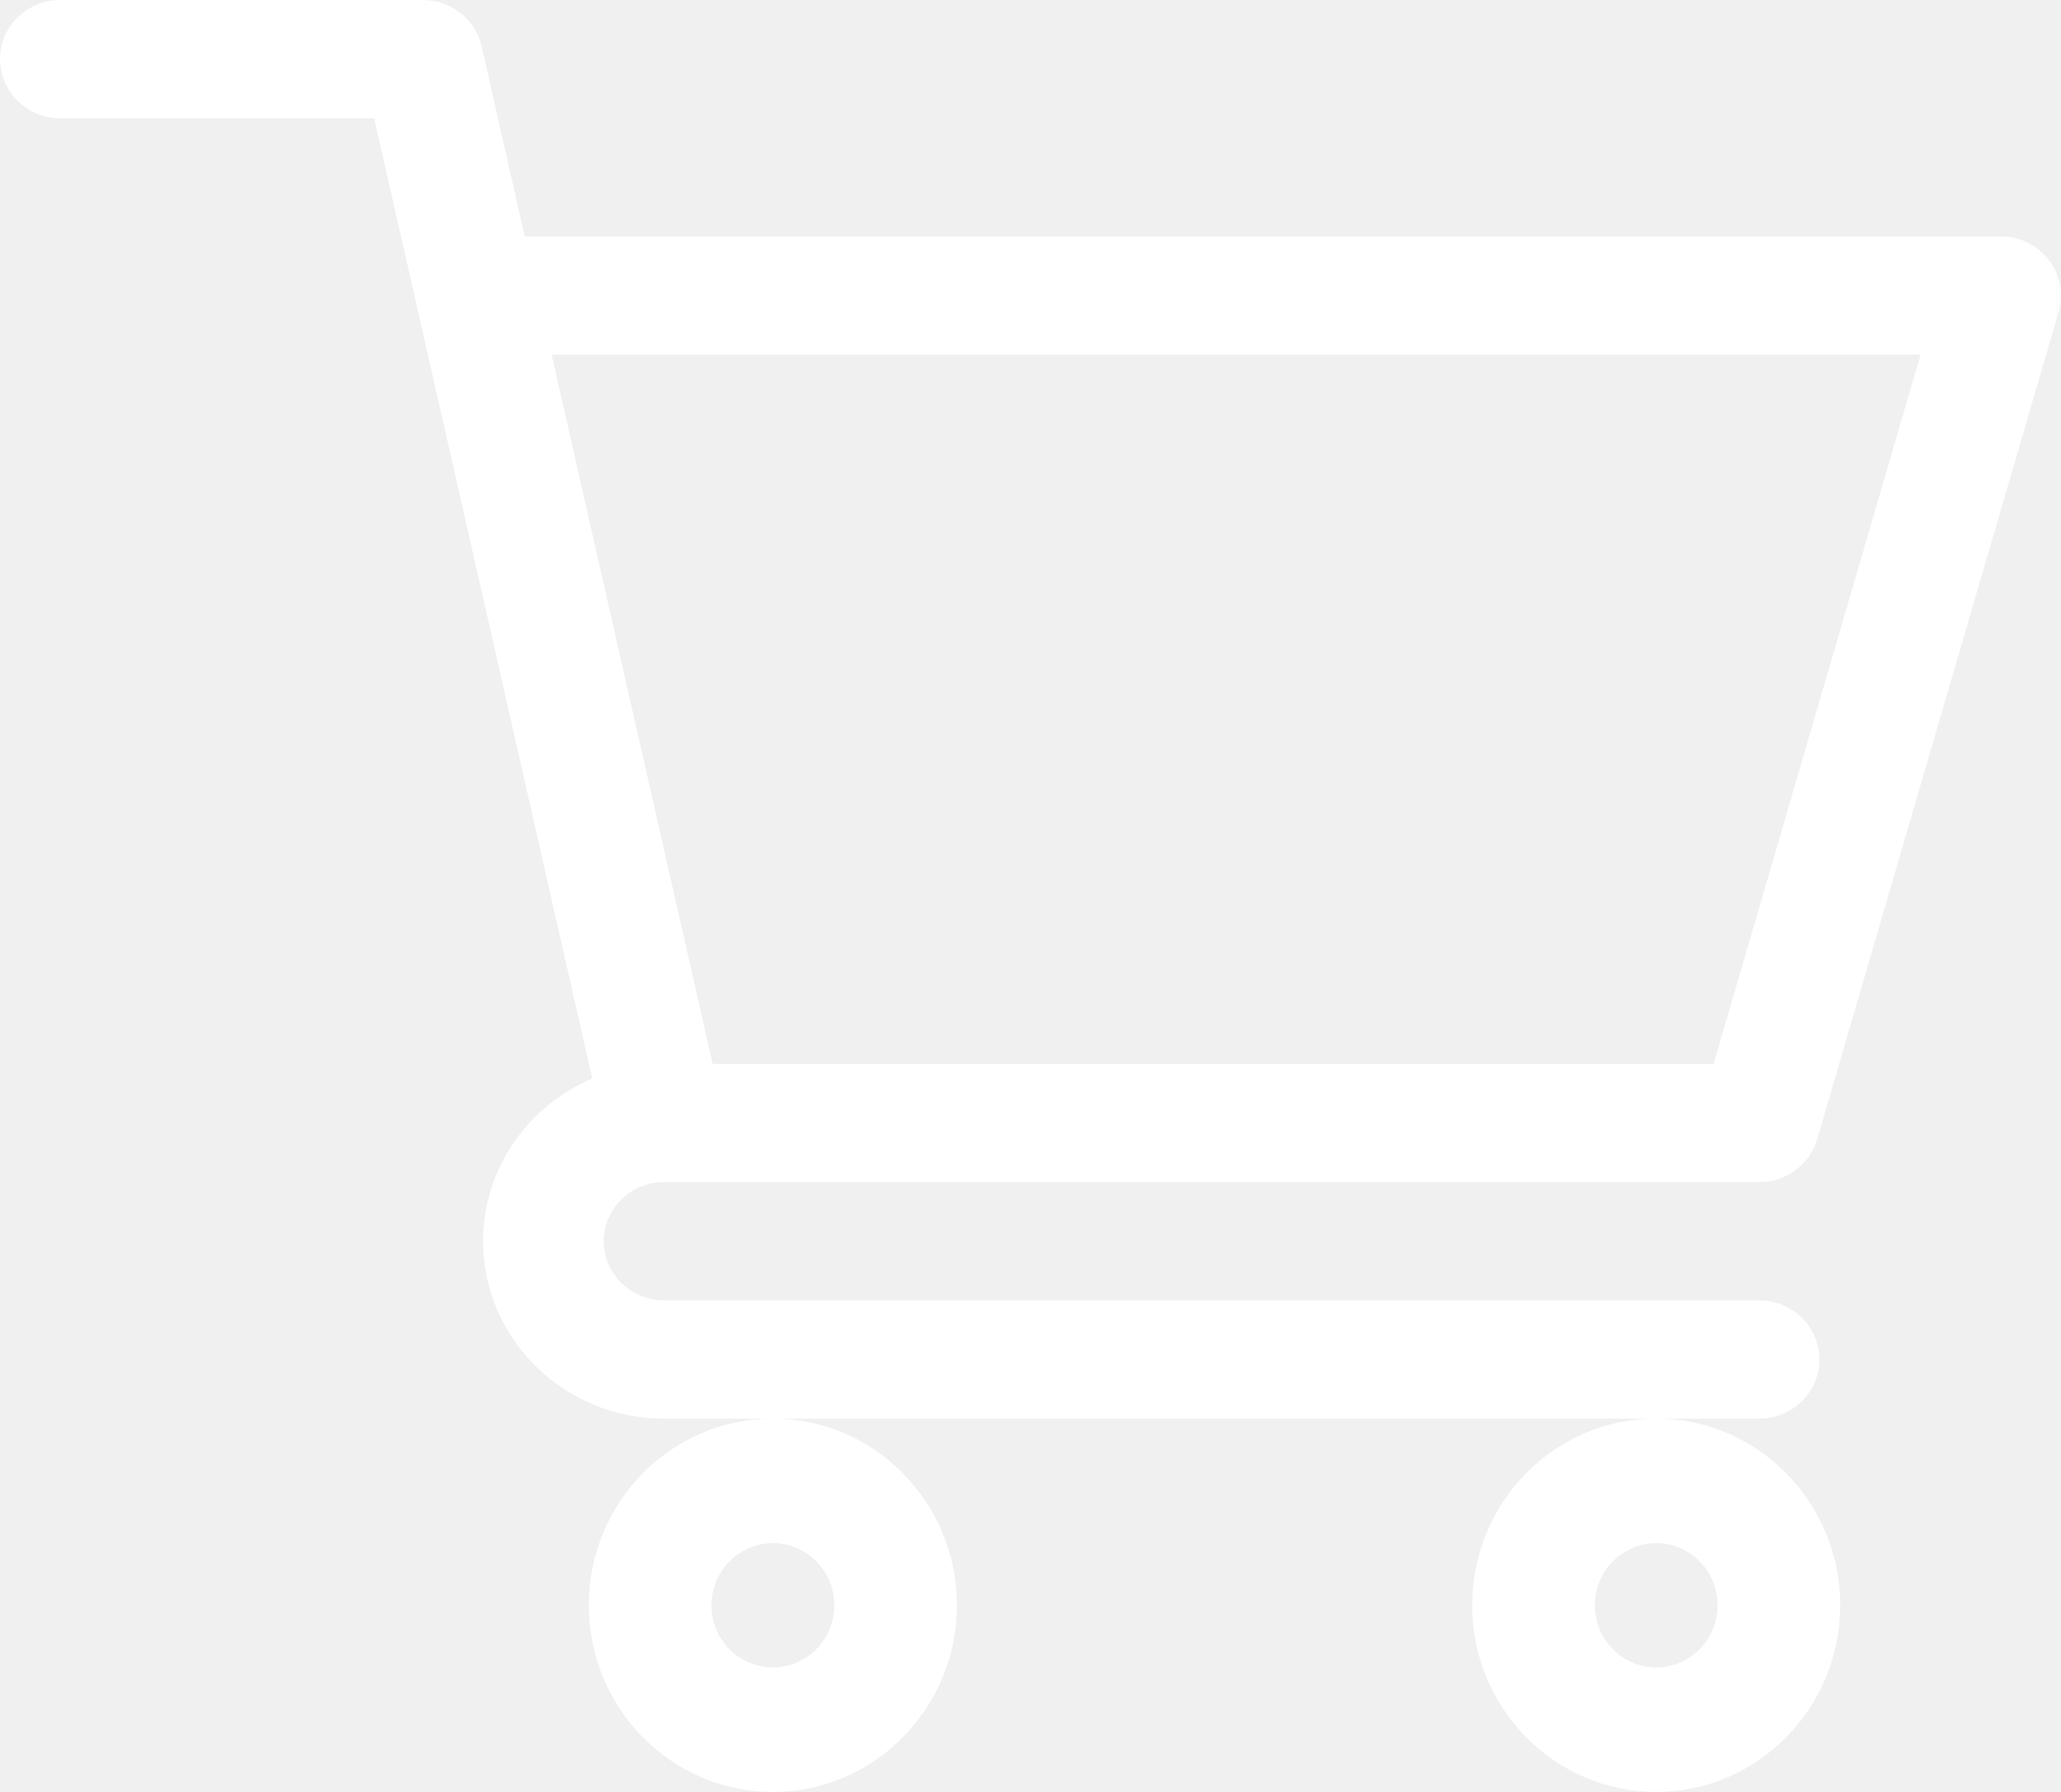
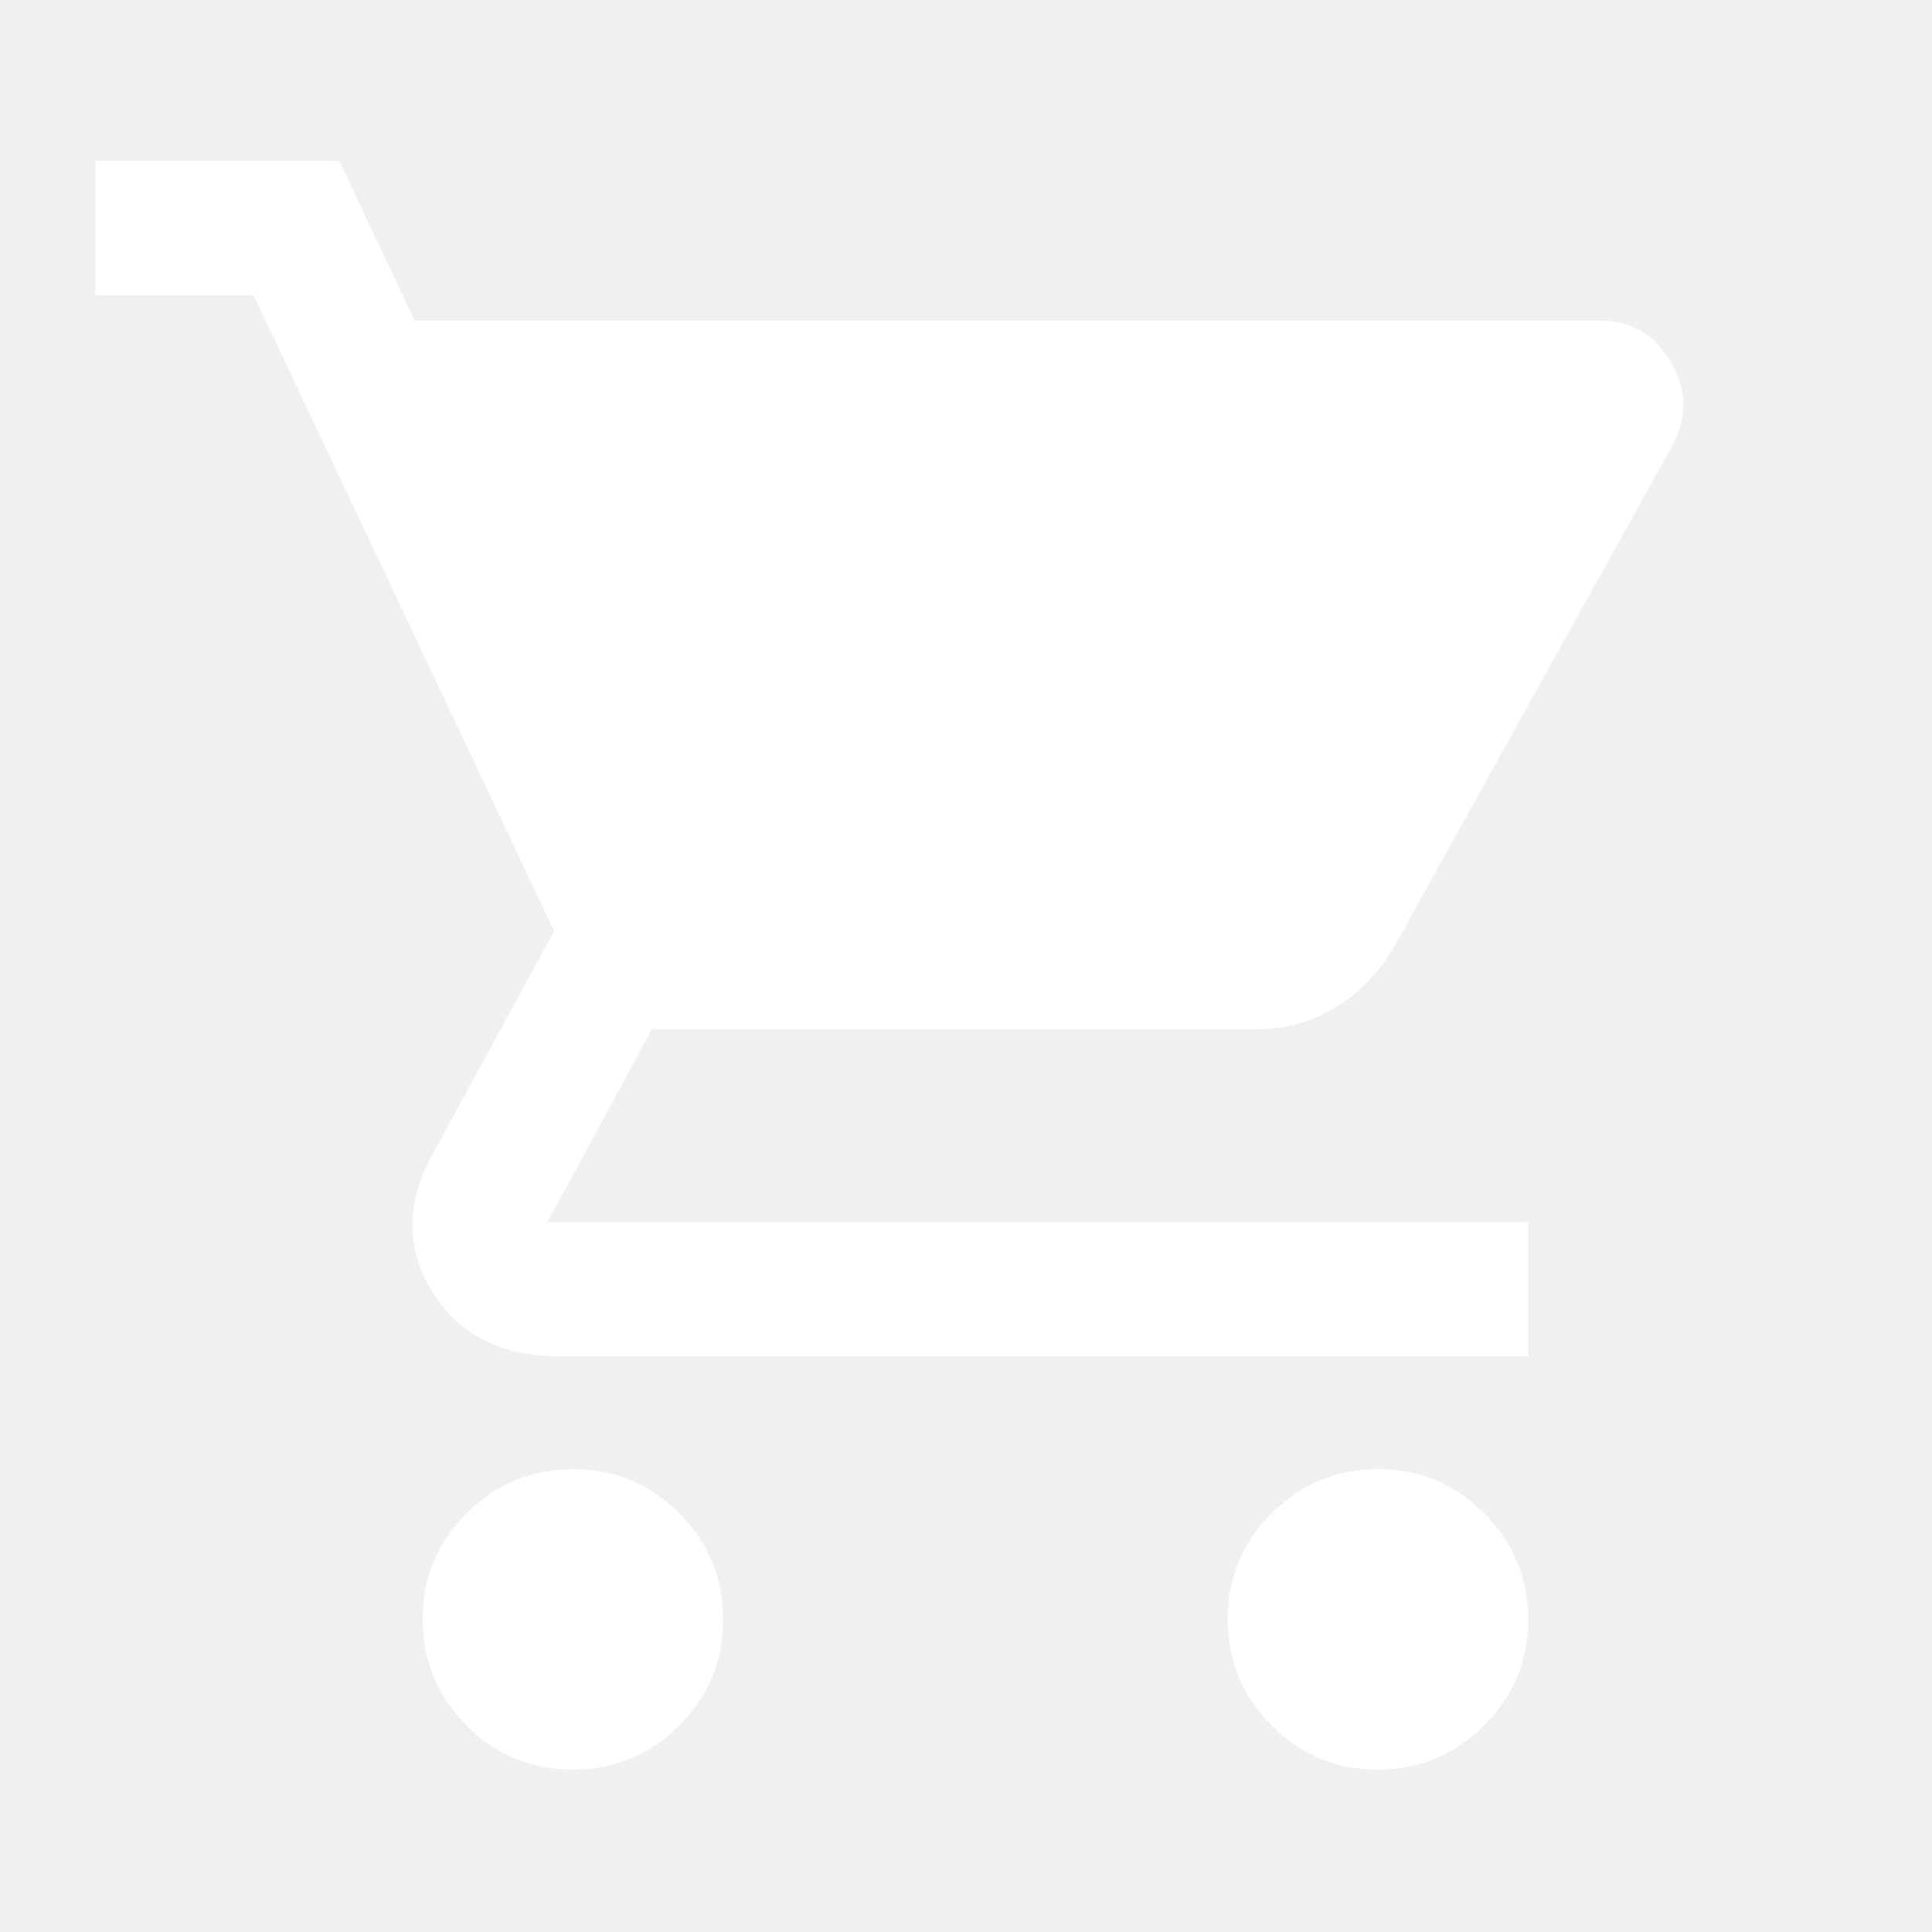
- <svg xmlns="http://www.w3.org/2000/svg" width="23" height="20">
-   <path d="M8.625 15.833c1.132 0 2.054.935 2.054 2.084 0 1.148-.922 2.083-2.054 2.083-1.132 0-2.054-.935-2.054-2.083 0-1.15.922-2.084 2.054-2.084zm9.857 0c1.132 0 2.054.935 2.054 2.084 0 1.148-.922 2.083-2.054 2.083-1.132 0-2.053-.935-2.053-2.083 0-1.15.92-2.084 2.053-2.084zm-9.857 1.39a.69.69 0 00-.685.694.69.69 0 00.685.694.69.69 0 00.685-.694.69.69 0 00-.685-.695zm9.857 0a.69.69 0 00-.684.694.69.69 0 00.684.694.69.69 0 00.685-.694.69.69 0 00-.685-.695zM4.717 0c.316 0 .59.215.658.517l.481 2.122h16.47a.68.68 0 01.538.262c.127.166.168.38.11.579l-2.695 9.236a.672.672 0 01-.648.478H7.41a.667.667 0 00-.673.66c0 .364.303.66.674.66h12.219c.372 0 .674.295.674.66 0 .364-.302.66-.674.66H7.412c-1.115 0-2.021-.889-2.021-1.98 0-.812.502-1.511 1.218-1.816L4.176 1.32H.674A.667.667 0 010 .66C0 .296.302 0 .674 0zm16.716 3.958H6.156l1.797 7.917h11.17l2.31-7.917z" fill="#FFF" fill-rule="nonzero" />
+ <svg xmlns="http://www.w3.org/2000/svg" height="28" viewBox="0 -960 960 960" width="28">
+   <path d="M284.525-80.667q-30.858 0-52.691-21.975Q210-124.616 210-155.475q0-30.858 21.975-52.691Q253.95-230 284.808-230q30.859 0 52.692 21.975t21.833 52.833q0 30.859-21.975 52.692-21.974 21.833-52.833 21.833Zm400 0q-30.858 0-52.691-21.975Q610-124.616 610-155.475q0-30.858 21.975-52.691Q653.95-230 684.808-230q30.859 0 52.692 21.975t21.833 52.833q0 30.859-21.975 52.692-21.974 21.833-52.833 21.833ZM206-800.667h589.382q22.976 0 34.964 20.834Q842.333-759 830.667-738L693.333-490.667q-11 19.333-28.872 30.667-17.873 11.333-39.128 11.333H324l-52 96.001h487.333V-286H278q-43 0-63-31.833T214.667-386l60.667-111.333L126-813.334H47.334V-880h121.333L206-800.667Z" fill="white" />
</svg>
